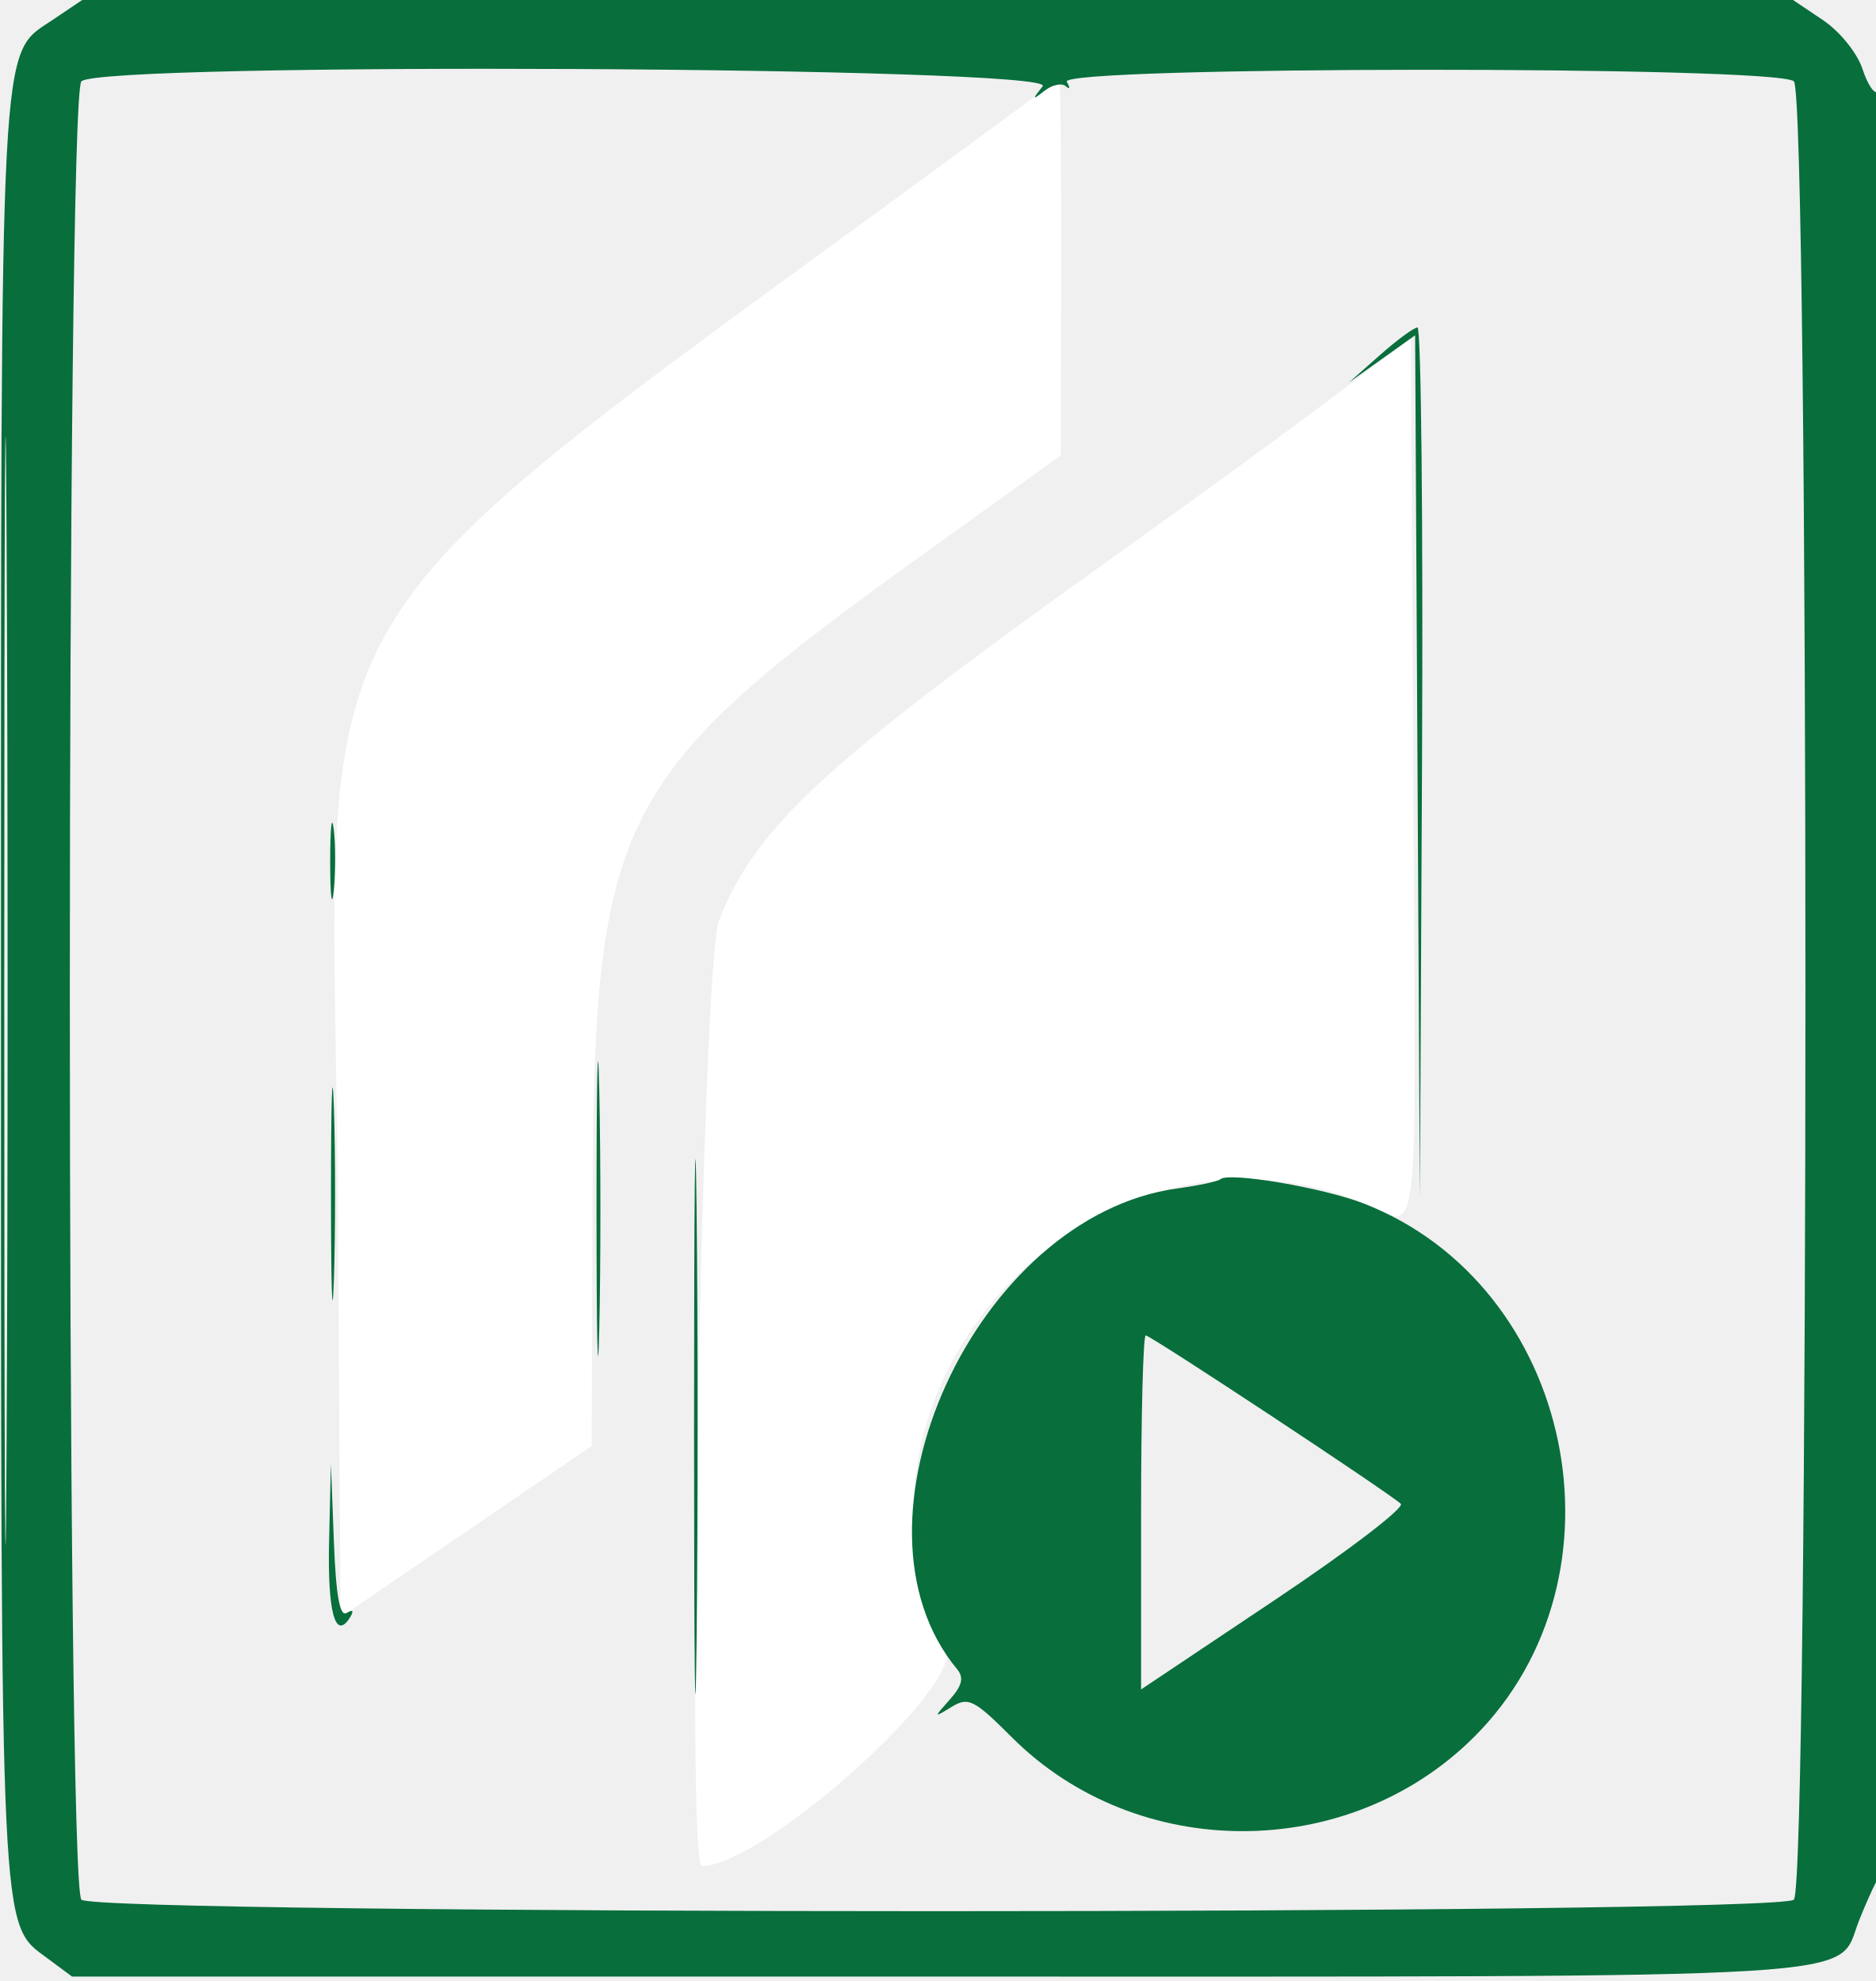
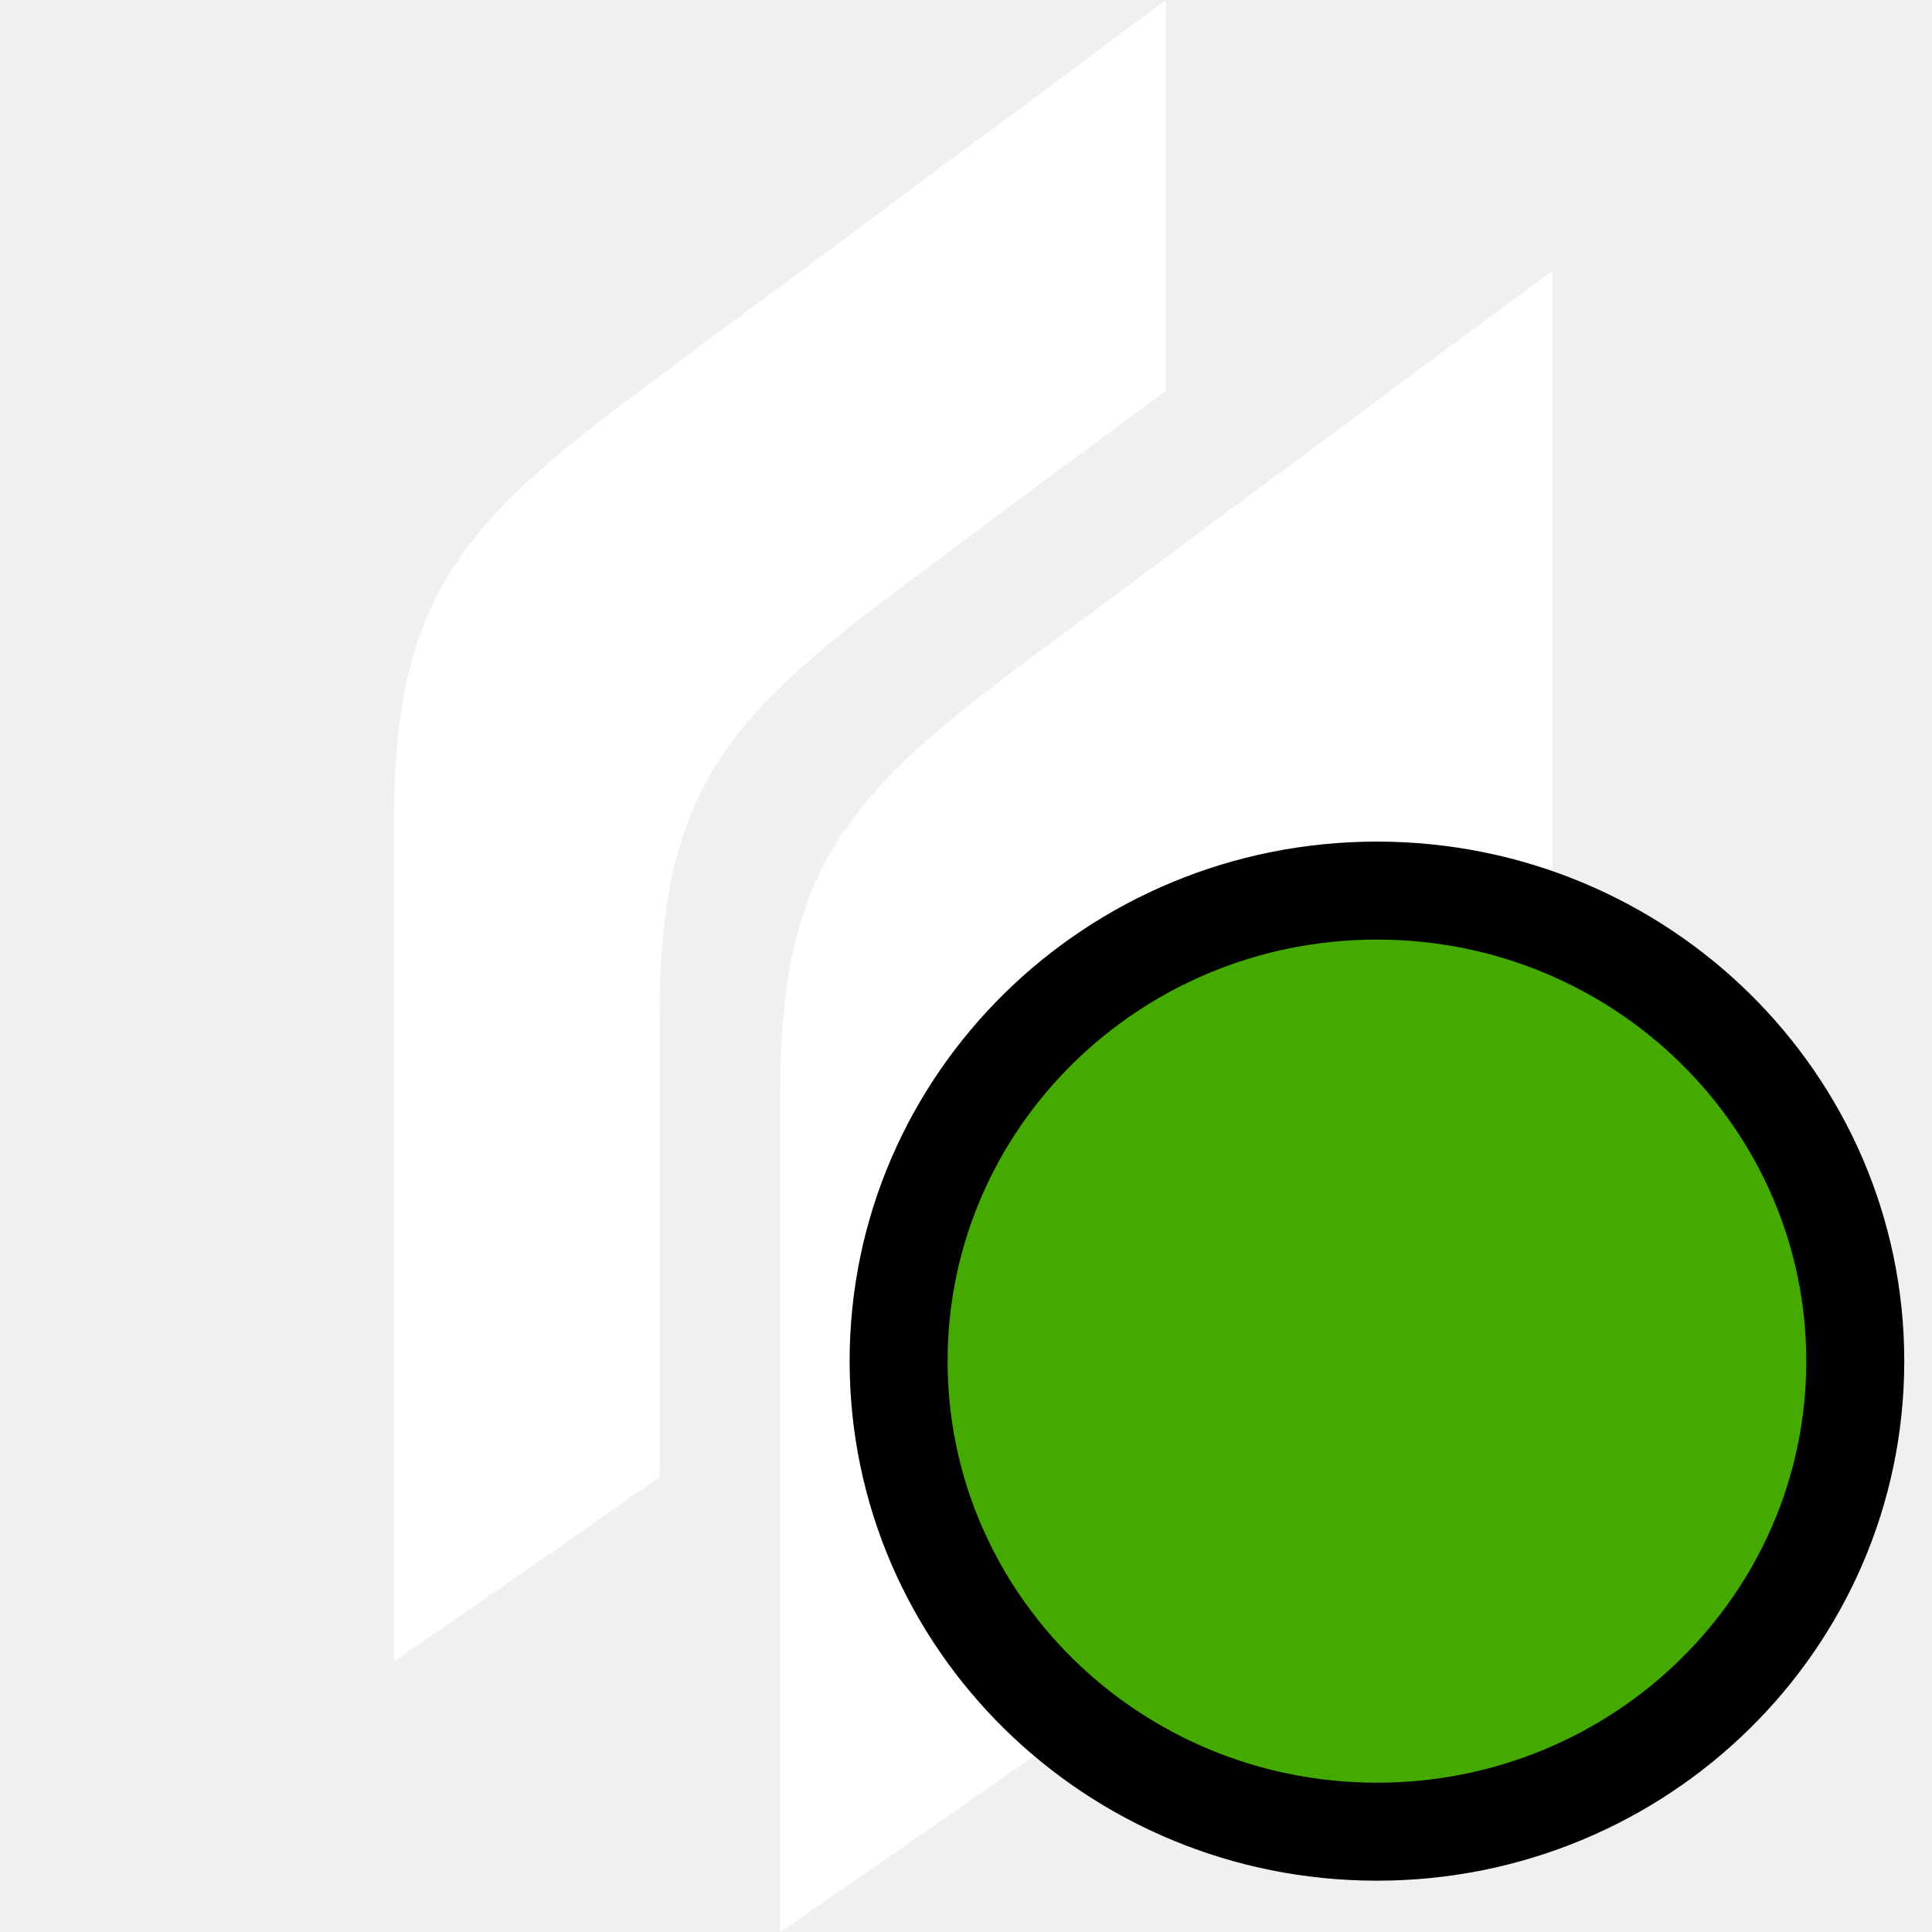
- <svg xmlns="http://www.w3.org/2000/svg" width="212" height="224" viewBox="0 0 212 224" version="1.1">
-   <path d="M 114.500 12.750 C 29.666 75.338, 37.724 62.089, 38.213 138.187 L 38.500 182.874 52.698 173.187 L 66.895 163.500 66.968 138 C 67.099 91.893, 69.052 88.021, 105.298 62 L 119.925 51.500 119.962 30.250 C 119.983 18.563, 119.888 9.014, 119.750 9.030 C 119.612 9.047, 117.250 10.721, 114.500 12.750 M 151 44.666 C 146.325 48.210, 134.850 56.575, 125.500 63.255 C 93.214 86.324, 85.495 93.447, 81.282 104.065 C 79.366 108.893, 77.506 211.002, 79.333 211.001 C 86.196 210.996, 109.039 190.586, 106.937 186.337 C 92.479 157.115, 123.537 123.757, 153.880 135.917 C 160.756 138.673, 160.056 144.405, 159.759 87.769 L 159.500 38.223 151 44.666" stroke="none" fill="#ffffff" fill-rule="evenodd" />
-   <path d="M 5.898 2.285 C -0.086 6.308, 0.113 2.528, 0.113 112 C 0.113 219.996, -0.008 217.453, 5.323 221.406 L 8.147 223.500 105.867 223.500 C 214.123 223.500, 207.514 223.899, 210.153 217.197 C 210.737 215.714, 211.617 213.719, 212.108 212.764 C 213.149 210.737, 213.349 9.318, 212.309 10.358 C 211.928 10.738, 211.141 9.592, 210.559 7.809 C 209.967 5.999, 208.001 3.561, 206.102 2.285 L 202.704 0 106 0 L 9.296 0 5.898 2.285 M 9.200 9.200 C 7.459 10.941, 7.459 213.059, 9.200 214.800 C 10.940 216.540, 201.060 216.540, 202.800 214.800 C 204.541 213.059, 204.541 10.941, 202.800 9.200 C 201.019 7.419, 119.576 7.468, 120.601 9.250 C 120.997 9.938, 120.952 10.166, 120.502 9.759 C 120.052 9.351, 118.968 9.576, 118.092 10.259 C 116.683 11.357, 116.658 11.298, 117.872 9.750 C 119.622 7.520, 11.428 6.972, 9.200 9.200 M 0.481 112 C 0.481 167.825, 0.602 190.662, 0.750 162.750 C 0.897 134.837, 0.897 89.162, 0.750 61.250 C 0.602 33.337, 0.481 56.175, 0.481 112 M 156 40.151 L 152.500 43.248 156.240 40.580 L 159.981 37.913 160.250 86.706 L 160.519 135.500 160.760 86.250 C 160.892 59.162, 160.662 37.012, 160.250 37.027 C 159.838 37.042, 157.925 38.447, 156 40.151 M 37.328 97.500 C 37.333 101.350, 37.513 102.802, 37.730 100.728 C 37.946 98.653, 37.943 95.503, 37.722 93.728 C 37.501 91.952, 37.324 93.650, 37.328 97.500 M 67.438 136.500 C 67.437 151.350, 67.576 157.564, 67.747 150.310 C 67.918 143.055, 67.918 130.905, 67.748 123.310 C 67.578 115.714, 67.438 121.650, 67.438 136.500 M 78.463 161.500 C 78.463 188.450, 78.592 199.331, 78.749 185.681 C 78.907 172.030, 78.906 149.980, 78.749 136.681 C 78.592 123.381, 78.463 134.550, 78.463 161.500 M 37.419 135 C 37.419 145.725, 37.566 150.113, 37.746 144.750 C 37.925 139.387, 37.925 130.613, 37.746 125.250 C 37.566 119.888, 37.419 124.275, 37.419 135 M 137.962 133.344 C 137.708 133.584, 135.517 134.051, 133.094 134.382 C 110.364 137.491, 94.471 172.199, 108.203 188.744 C 108.992 189.696, 108.777 190.598, 107.388 192.160 C 105.522 194.259, 105.524 194.268, 107.586 193.004 C 109.470 191.848, 110.128 192.180, 114.389 196.442 C 128.566 210.618, 152.460 210.592, 166.667 196.385 C 184.767 178.286, 177.959 145.372, 154.197 136.095 C 149.598 134.300, 138.876 132.483, 137.962 133.344 M 129 171.016 L 129 191.032 144.110 180.926 C 152.421 175.368, 158.833 170.469, 158.360 170.039 C 156.885 168.698, 130.082 151, 129.526 151 C 129.237 151, 129 160.007, 129 171.016 M 37.206 174.191 C 37.013 182.326, 37.906 185.579, 39.585 182.862 C 40.028 182.145, 39.876 181.958, 39.194 182.380 C 38.415 182.862, 37.978 180.422, 37.745 174.285 L 37.411 165.500 37.206 174.191" stroke="none" fill="#086e3c" fill-rule="evenodd" />
-   <path d="M 9.200 9.200 C 7.459 10.941, 7.459 213.059, 9.200 214.800 C 10.940 216.540, 201.060 216.540, 202.800 214.800 C 204.541 213.059, 204.541 10.941, 202.800 9.200 C 201.444 7.844, 119.905 7.400, 120.118 8.750 C 120.184 9.162, 120.167 19.175, 120.082 31 L 119.926 52.500 111.268 58.500 C 69.860 87.195, 68.971 88.737, 68.090 133.460 L 67.500 163.420 53 173.609 C 35.086 186.198, 37.086 191.382, 37.421 133.233 C 37.826 62.769, 32.979 72.118, 91.459 29 C 104.513 19.375, 116.163 10.727, 117.347 9.783 C 119.388 8.156, 116.672 8.065, 64.950 8.033 C 23.818 8.008, 10.105 8.295, 9.200 9.200 M 150.598 44.027 C 145.702 47.809, 133.327 56.887, 123.098 64.202 C 76.011 97.871, 78.597 92.274, 78.208 161.349 L 77.915 213.197 93.425 202.599 C 111.618 190.167, 108.892 190.945, 114.527 196.580 C 132.173 214.226, 163.292 208.776, 173.814 186.196 C 180.772 171.265, 175.055 147.662, 162.918 141.215 L 160.500 139.931 160.800 88.465 C 160.966 60.159, 160.741 37.034, 160.300 37.075 C 159.860 37.117, 155.494 40.245, 150.598 44.027 M 129 171.016 L 129 191.032 144.110 180.926 C 152.421 175.368, 158.833 170.469, 158.360 170.039 C 156.885 168.698, 130.082 151, 129.526 151 C 129.237 151, 129 160.007, 129 171.016" stroke="none" fill="#f9f9f900" fill-rule="evenodd" />
+ <svg xmlns="http://www.w3.org/2000/svg" width="225" height="225" fill="none" id="svg712272324_2169" version="1.1">
+   <defs id="defs7" />
+   <path fill-rule="evenodd" clip-rule="evenodd" d="m 45.872,95.814 v 97.684 c 0,0 14.601,-10.011 30.934,-21.485 v -53.702 c 0,-26.401 7.953,-34.916 29.472,-50.912 l 29.517,-21.935 V 0.019 c 0,0 -42.7,31.677 -60.451,44.883 C 53.825,60.898 45.872,69.424 45.872,95.814 Z M 90.867,224.995 v -97.684 c 0,-26.401 7.953,-34.916 29.472,-50.912 17.751,-13.206 60.451,-44.883 60.451,-44.883 v 85.232 c 0,2.452 0.01,4.781 0.036,7.019 0.203,23.611 0.304,36.199 -23.847,54.455 -19.933,15.096 -66.109,46.772 -66.109,46.772 z" fill="#ffffff" id="path2" style="stroke-width:11.249" />
+   <ellipse style="fill:#44aa00;stroke:#000000;stroke-width:11.411;stroke-dasharray:none;stroke-opacity:1" id="path400" cx="160.358" cy="158.518" rx="55.706" ry="54.801" />
</svg>
